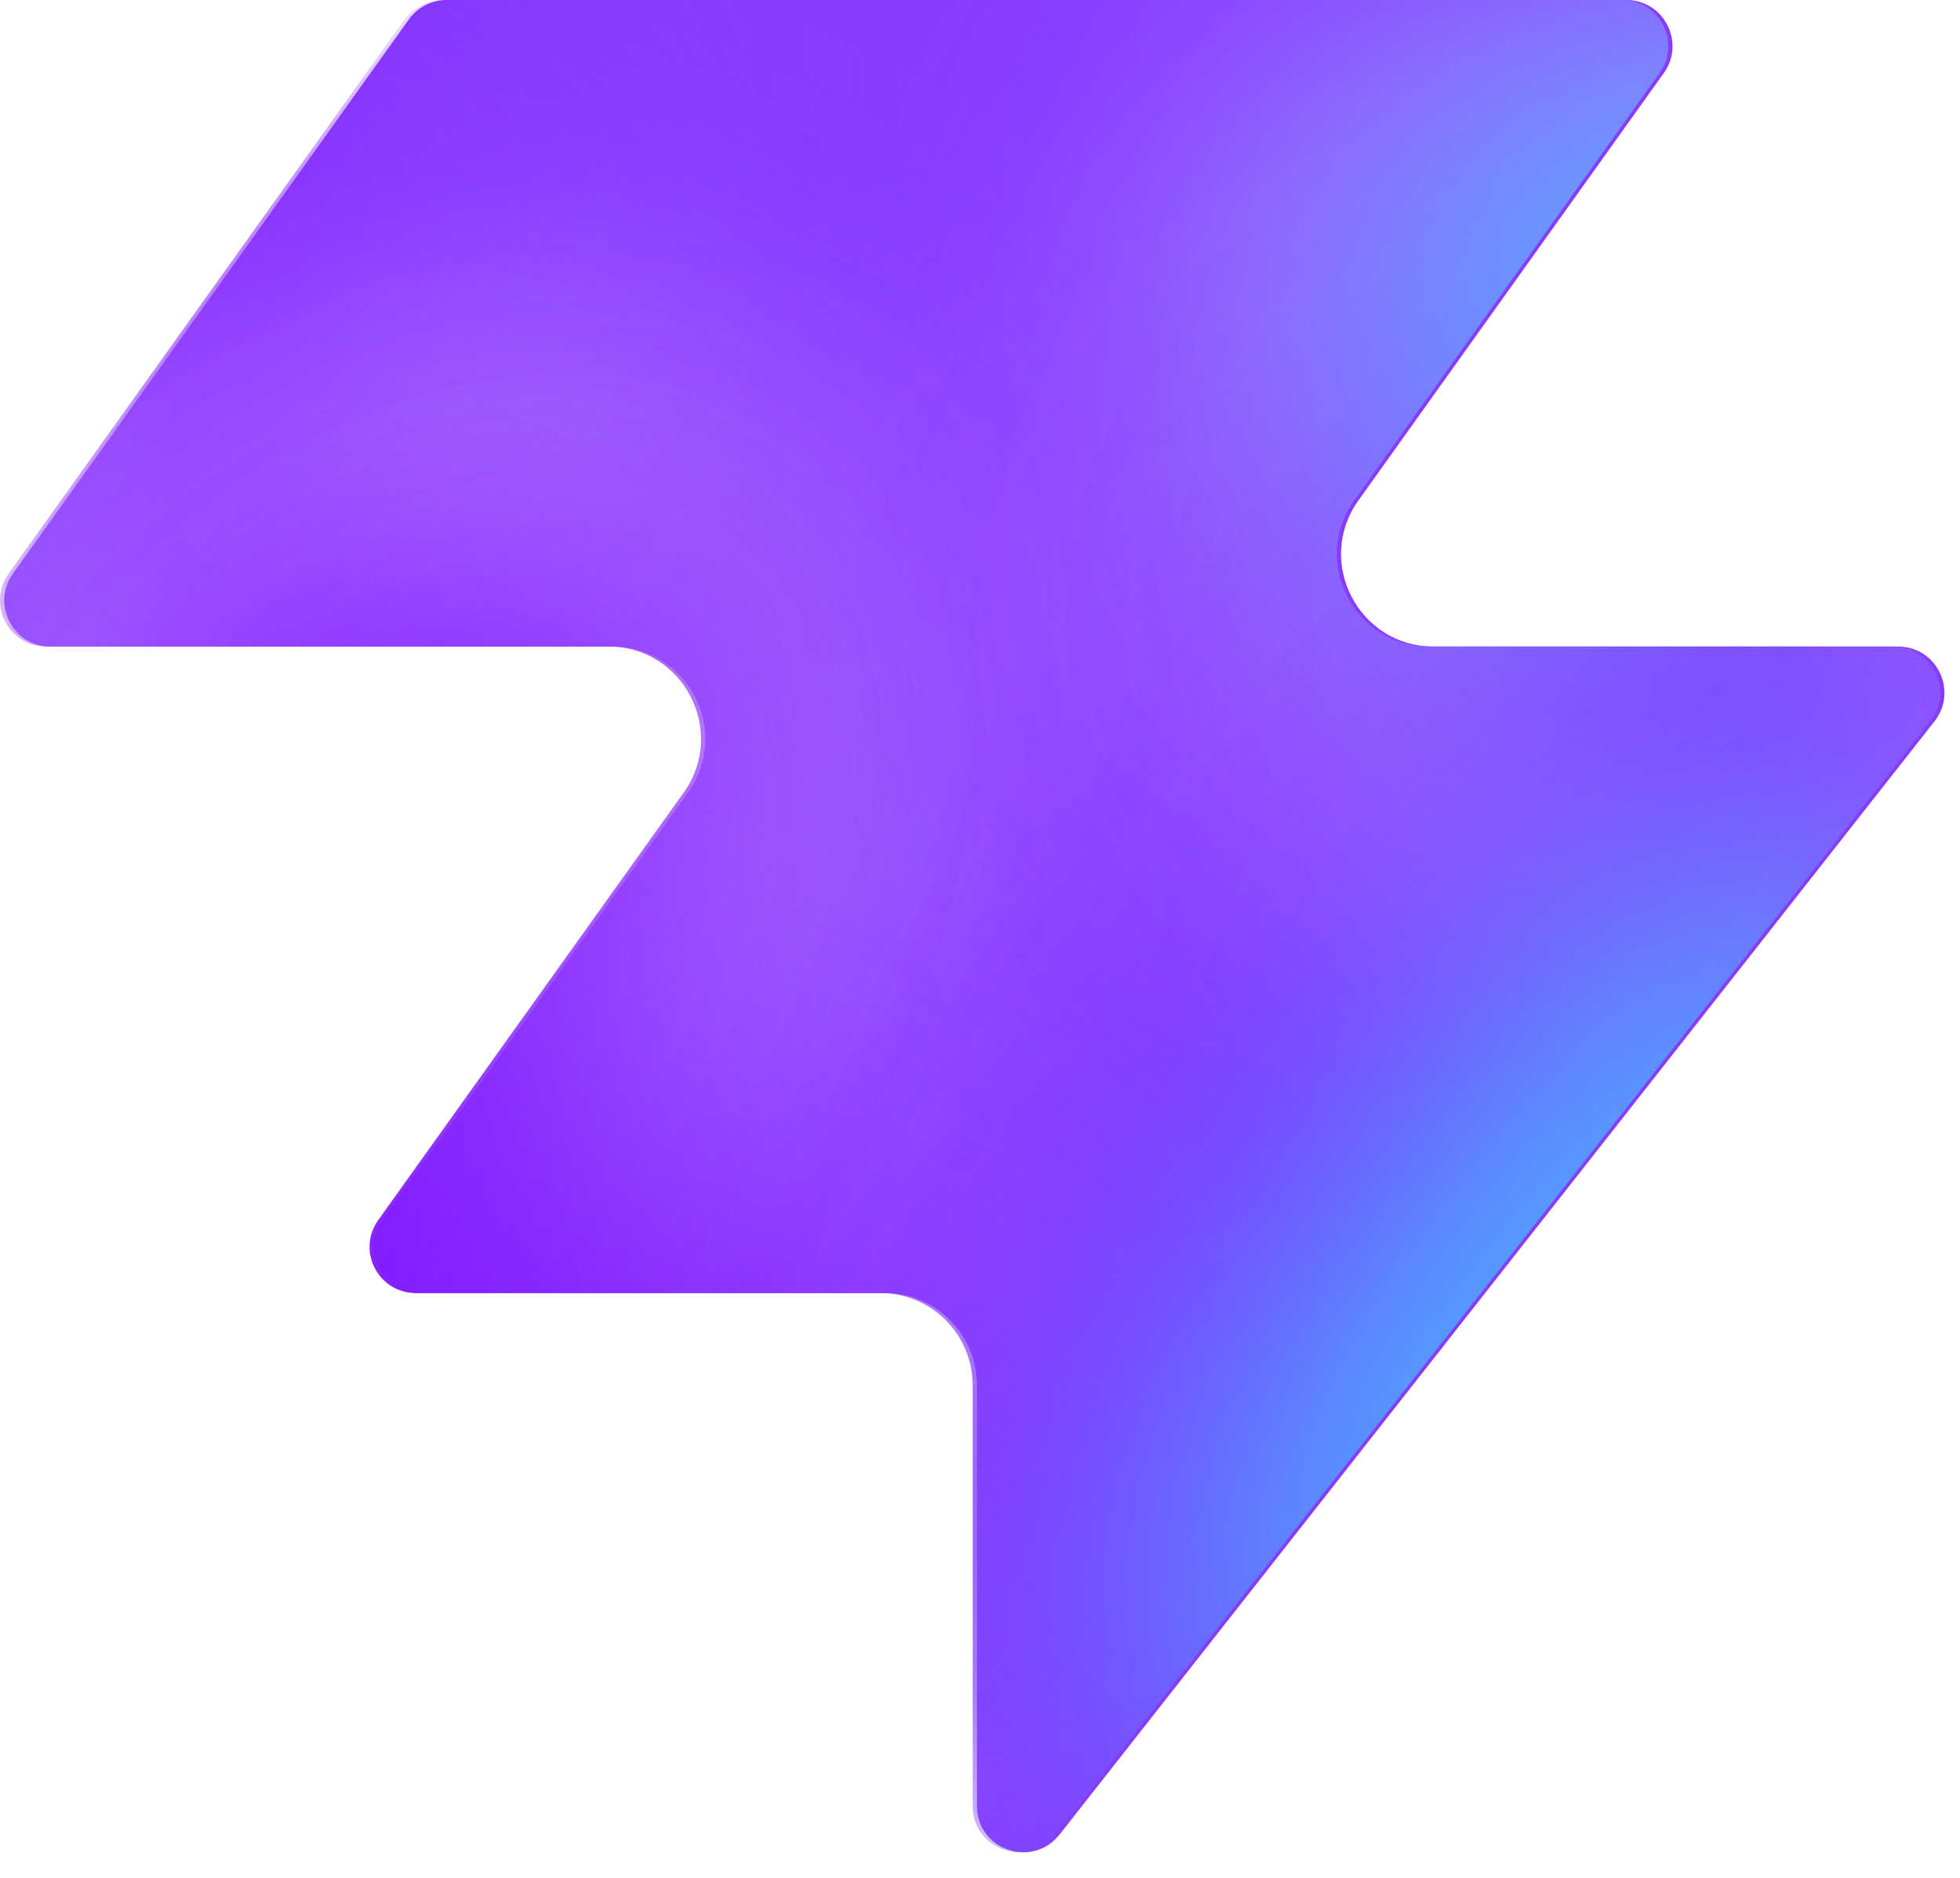
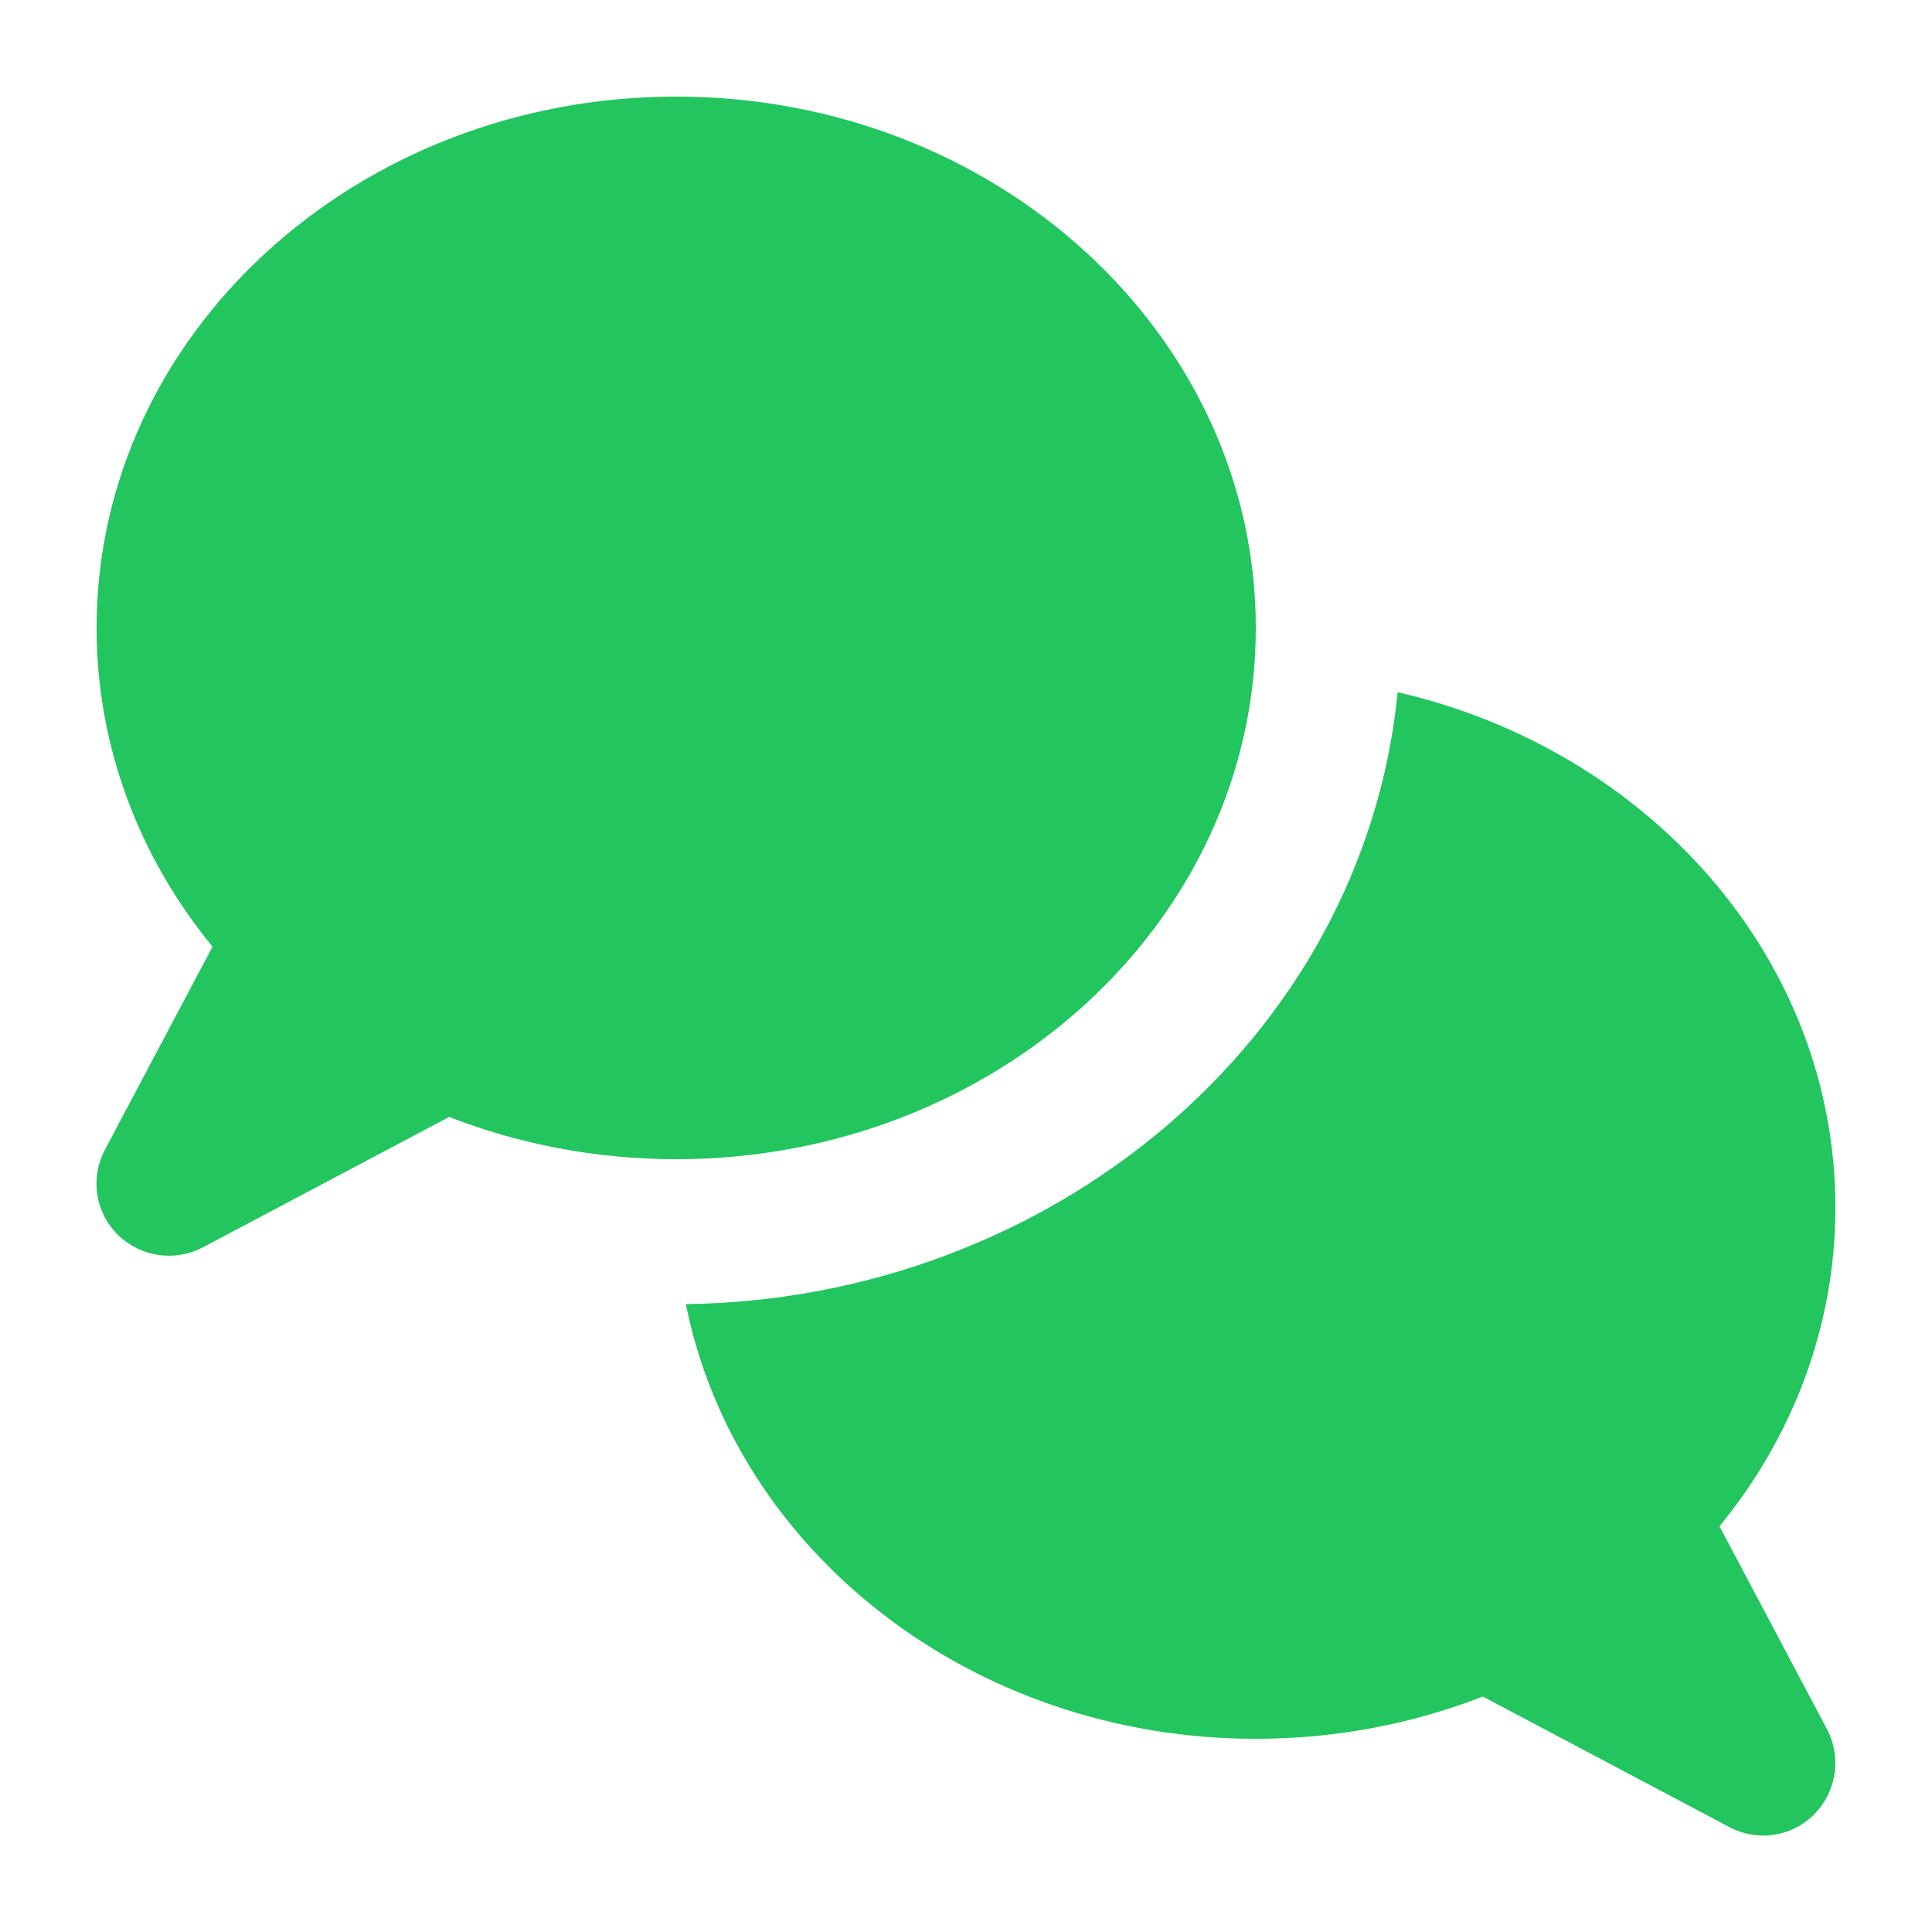
- <svg xmlns="http://www.w3.org/2000/svg" width="48" height="46" fill="none" viewBox="0 0 48 46">
-   <path fill="#863bff" d="M25.946 44.938c-.664.845-2.021.375-2.021-.698V33.937a2.26 2.26 0 0 0-2.262-2.262H10.287c-.92 0-1.456-1.04-.92-1.788l7.48-10.471c1.07-1.497 0-3.578-1.842-3.578H1.237c-.92 0-1.456-1.04-.92-1.788L10.013.474c.214-.297.556-.474.92-.474h28.894c.92 0 1.456 1.04.92 1.788l-7.48 10.471c-1.07 1.498 0 3.579 1.842 3.579h11.377c.943 0 1.473 1.088.89 1.83L25.947 44.94z" style="fill:#863bff;fill:color(display-p3 .525 .23 1);fill-opacity:1" />
-   <mask id="a" width="48" height="46" x="0" y="0" maskUnits="userSpaceOnUse" style="mask-type:alpha">
-     <path fill="#000" d="M25.842 44.938c-.664.844-2.021.375-2.021-.698V33.937a2.26 2.26 0 0 0-2.262-2.262H10.183c-.92 0-1.456-1.04-.92-1.788l7.48-10.471c1.07-1.498 0-3.579-1.842-3.579H1.133c-.92 0-1.456-1.04-.92-1.787L9.91.473c.214-.297.556-.474.92-.474h28.894c.92 0 1.456 1.04.92 1.788l-7.48 10.471c-1.07 1.498 0 3.578 1.842 3.578h11.377c.943 0 1.473 1.088.89 1.832L25.843 44.94z" style="fill:#000;fill-opacity:1" />
-   </mask>
-   <g mask="url(#a)">
-     <g filter="url(#b)">
-       <ellipse cx="5.508" cy="14.704" fill="#ede6ff" rx="5.508" ry="14.704" style="fill:#ede6ff;fill:color(display-p3 .927 .903 1);fill-opacity:1" transform="matrix(.00324 1 1 -.00324 -4.47 31.516)" />
-     </g>
-     <g filter="url(#c)">
-       <ellipse cx="10.399" cy="29.851" fill="#ede6ff" rx="10.399" ry="29.851" style="fill:#ede6ff;fill:color(display-p3 .927 .903 1);fill-opacity:1" transform="matrix(.00324 1 1 -.00324 -39.328 7.883)" />
-     </g>
-     <g filter="url(#d)">
-       <ellipse cx="5.508" cy="30.487" fill="#7e14ff" rx="5.508" ry="30.487" style="fill:#7e14ff;fill:color(display-p3 .492 .077 1);fill-opacity:1" transform="rotate(89.814 -25.913 -14.639)scale(1 -1)" />
-     </g>
-     <g filter="url(#e)">
-       <ellipse cx="5.508" cy="30.599" fill="#7e14ff" rx="5.508" ry="30.599" style="fill:#7e14ff;fill:color(display-p3 .492 .077 1);fill-opacity:1" transform="rotate(89.814 -32.644 -3.334)scale(1 -1)" />
-     </g>
-     <g filter="url(#f)">
-       <ellipse cx="5.508" cy="30.599" fill="#7e14ff" rx="5.508" ry="30.599" style="fill:#7e14ff;fill:color(display-p3 .492 .077 1);fill-opacity:1" transform="matrix(.00324 1 1 -.00324 -34.34 30.47)" />
-     </g>
-     <g filter="url(#g)">
-       <ellipse cx="14.072" cy="22.078" fill="#ede6ff" rx="14.072" ry="22.078" style="fill:#ede6ff;fill:color(display-p3 .927 .903 1);fill-opacity:1" transform="rotate(93.35 24.506 48.493)scale(-1 1)" />
-     </g>
-     <g filter="url(#h)">
-       <ellipse cx="3.47" cy="21.501" fill="#7e14ff" rx="3.47" ry="21.501" style="fill:#7e14ff;fill:color(display-p3 .492 .077 1);fill-opacity:1" transform="rotate(89.009 28.708 47.59)scale(-1 1)" />
-     </g>
-     <g filter="url(#i)">
-       <ellipse cx="3.47" cy="21.501" fill="#7e14ff" rx="3.47" ry="21.501" style="fill:#7e14ff;fill:color(display-p3 .492 .077 1);fill-opacity:1" transform="rotate(89.009 28.708 47.59)scale(-1 1)" />
-     </g>
-     <g filter="url(#j)">
-       <ellipse cx=".387" cy="8.972" fill="#7e14ff" rx="4.407" ry="29.108" style="fill:#7e14ff;fill:color(display-p3 .492 .077 1);fill-opacity:1" transform="rotate(39.51 .387 8.972)" />
-     </g>
-     <g filter="url(#k)">
-       <ellipse cx="47.523" cy="-6.092" fill="#7e14ff" rx="4.407" ry="29.108" style="fill:#7e14ff;fill:color(display-p3 .492 .077 1);fill-opacity:1" transform="rotate(37.892 47.523 -6.092)" />
-     </g>
-     <g filter="url(#l)">
-       <ellipse cx="41.412" cy="6.333" fill="#47bfff" rx="5.971" ry="9.665" style="fill:#47bfff;fill:color(display-p3 .28 .748 1);fill-opacity:1" transform="rotate(37.892 41.412 6.333)" />
-     </g>
-     <g filter="url(#m)">
-       <ellipse cx="-1.879" cy="38.332" fill="#7e14ff" rx="4.407" ry="29.108" style="fill:#7e14ff;fill:color(display-p3 .492 .077 1);fill-opacity:1" transform="rotate(37.892 -1.88 38.332)" />
-     </g>
-     <g filter="url(#n)">
-       <ellipse cx="-1.879" cy="38.332" fill="#7e14ff" rx="4.407" ry="29.108" style="fill:#7e14ff;fill:color(display-p3 .492 .077 1);fill-opacity:1" transform="rotate(37.892 -1.88 38.332)" />
-     </g>
-     <g filter="url(#o)">
-       <ellipse cx="35.651" cy="29.907" fill="#7e14ff" rx="4.407" ry="29.108" style="fill:#7e14ff;fill:color(display-p3 .492 .077 1);fill-opacity:1" transform="rotate(37.892 35.651 29.907)" />
-     </g>
-     <g filter="url(#p)">
-       <ellipse cx="38.418" cy="32.4" fill="#47bfff" rx="5.971" ry="15.297" style="fill:#47bfff;fill:color(display-p3 .28 .748 1);fill-opacity:1" transform="rotate(37.892 38.418 32.4)" />
-     </g>
-   </g>
-   <defs>
-     <filter id="b" width="60.045" height="41.654" x="-19.77" y="16.149" color-interpolation-filters="sRGB" filterUnits="userSpaceOnUse">
-       <feFlood flood-opacity="0" result="BackgroundImageFix" />
-       <feBlend in="SourceGraphic" in2="BackgroundImageFix" result="shape" />
-       <feGaussianBlur result="effect1_foregroundBlur_2002_17158" stdDeviation="7.659" />
-     </filter>
-     <filter id="c" width="90.34" height="51.437" x="-54.613" y="-7.533" color-interpolation-filters="sRGB" filterUnits="userSpaceOnUse">
-       <feFlood flood-opacity="0" result="BackgroundImageFix" />
-       <feBlend in="SourceGraphic" in2="BackgroundImageFix" result="shape" />
-       <feGaussianBlur result="effect1_foregroundBlur_2002_17158" stdDeviation="7.659" />
-     </filter>
-     <filter id="d" width="79.355" height="29.4" x="-49.64" y="2.03" color-interpolation-filters="sRGB" filterUnits="userSpaceOnUse">
-       <feFlood flood-opacity="0" result="BackgroundImageFix" />
-       <feBlend in="SourceGraphic" in2="BackgroundImageFix" result="shape" />
-       <feGaussianBlur result="effect1_foregroundBlur_2002_17158" stdDeviation="4.596" />
-     </filter>
-     <filter id="e" width="79.579" height="29.4" x="-45.045" y="20.029" color-interpolation-filters="sRGB" filterUnits="userSpaceOnUse">
-       <feFlood flood-opacity="0" result="BackgroundImageFix" />
-       <feBlend in="SourceGraphic" in2="BackgroundImageFix" result="shape" />
-       <feGaussianBlur result="effect1_foregroundBlur_2002_17158" stdDeviation="4.596" />
-     </filter>
-     <filter id="f" width="79.579" height="29.4" x="-43.513" y="21.178" color-interpolation-filters="sRGB" filterUnits="userSpaceOnUse">
-       <feFlood flood-opacity="0" result="BackgroundImageFix" />
-       <feBlend in="SourceGraphic" in2="BackgroundImageFix" result="shape" />
-       <feGaussianBlur result="effect1_foregroundBlur_2002_17158" stdDeviation="4.596" />
-     </filter>
-     <filter id="g" width="74.749" height="58.852" x="15.756" y="-17.901" color-interpolation-filters="sRGB" filterUnits="userSpaceOnUse">
-       <feFlood flood-opacity="0" result="BackgroundImageFix" />
-       <feBlend in="SourceGraphic" in2="BackgroundImageFix" result="shape" />
-       <feGaussianBlur result="effect1_foregroundBlur_2002_17158" stdDeviation="7.659" />
-     </filter>
-     <filter id="h" width="61.377" height="25.362" x="23.548" y="2.284" color-interpolation-filters="sRGB" filterUnits="userSpaceOnUse">
-       <feFlood flood-opacity="0" result="BackgroundImageFix" />
-       <feBlend in="SourceGraphic" in2="BackgroundImageFix" result="shape" />
-       <feGaussianBlur result="effect1_foregroundBlur_2002_17158" stdDeviation="4.596" />
-     </filter>
-     <filter id="i" width="61.377" height="25.362" x="23.548" y="2.284" color-interpolation-filters="sRGB" filterUnits="userSpaceOnUse">
-       <feFlood flood-opacity="0" result="BackgroundImageFix" />
-       <feBlend in="SourceGraphic" in2="BackgroundImageFix" result="shape" />
-       <feGaussianBlur result="effect1_foregroundBlur_2002_17158" stdDeviation="4.596" />
-     </filter>
-     <filter id="j" width="56.045" height="63.649" x="-27.636" y="-22.853" color-interpolation-filters="sRGB" filterUnits="userSpaceOnUse">
-       <feFlood flood-opacity="0" result="BackgroundImageFix" />
-       <feBlend in="SourceGraphic" in2="BackgroundImageFix" result="shape" />
-       <feGaussianBlur result="effect1_foregroundBlur_2002_17158" stdDeviation="4.596" />
-     </filter>
-     <filter id="k" width="54.814" height="64.646" x="20.116" y="-38.415" color-interpolation-filters="sRGB" filterUnits="userSpaceOnUse">
-       <feFlood flood-opacity="0" result="BackgroundImageFix" />
-       <feBlend in="SourceGraphic" in2="BackgroundImageFix" result="shape" />
-       <feGaussianBlur result="effect1_foregroundBlur_2002_17158" stdDeviation="4.596" />
-     </filter>
-     <filter id="l" width="33.541" height="35.313" x="24.641" y="-11.323" color-interpolation-filters="sRGB" filterUnits="userSpaceOnUse">
-       <feFlood flood-opacity="0" result="BackgroundImageFix" />
-       <feBlend in="SourceGraphic" in2="BackgroundImageFix" result="shape" />
-       <feGaussianBlur result="effect1_foregroundBlur_2002_17158" stdDeviation="4.596" />
-     </filter>
-     <filter id="m" width="54.814" height="64.646" x="-29.286" y="6.009" color-interpolation-filters="sRGB" filterUnits="userSpaceOnUse">
-       <feFlood flood-opacity="0" result="BackgroundImageFix" />
-       <feBlend in="SourceGraphic" in2="BackgroundImageFix" result="shape" />
-       <feGaussianBlur result="effect1_foregroundBlur_2002_17158" stdDeviation="4.596" />
-     </filter>
-     <filter id="n" width="54.814" height="64.646" x="-29.286" y="6.009" color-interpolation-filters="sRGB" filterUnits="userSpaceOnUse">
-       <feFlood flood-opacity="0" result="BackgroundImageFix" />
-       <feBlend in="SourceGraphic" in2="BackgroundImageFix" result="shape" />
-       <feGaussianBlur result="effect1_foregroundBlur_2002_17158" stdDeviation="4.596" />
-     </filter>
-     <filter id="o" width="54.814" height="64.646" x="8.244" y="-2.416" color-interpolation-filters="sRGB" filterUnits="userSpaceOnUse">
-       <feFlood flood-opacity="0" result="BackgroundImageFix" />
-       <feBlend in="SourceGraphic" in2="BackgroundImageFix" result="shape" />
-       <feGaussianBlur result="effect1_foregroundBlur_2002_17158" stdDeviation="4.596" />
-     </filter>
-     <filter id="p" width="39.409" height="43.623" x="18.713" y="10.588" color-interpolation-filters="sRGB" filterUnits="userSpaceOnUse">
-       <feFlood flood-opacity="0" result="BackgroundImageFix" />
-       <feBlend in="SourceGraphic" in2="BackgroundImageFix" result="shape" />
-       <feGaussianBlur result="effect1_foregroundBlur_2002_17158" stdDeviation="4.596" />
-     </filter>
-   </defs>
+ <svg xmlns="http://www.w3.org/2000/svg" viewBox="0 0 640 640" fill="#22C55E">
+   <path d="M416 208C416 305.2 330 384 224 384C197.3 384 171.9 379 148.8 370L67.2 413.2C57.9 418.1 46.5 416.4 39 409C31.5 401.6 29.8 390.1 34.8 380.8L70.4 313.6C46.3 284.2 32 247.6 32 208C32 110.8 118 32 224 32C330 32 416 110.8 416 208zM416 576C321.9 576 243.6 513.9 227.2 432C347.2 430.5 451.5 345.1 463 229.3C546.3 248.5 608 317.6 608 400C608 439.6 593.7 476.2 569.6 505.6L605.2 572.8C610.1 582.1 608.4 593.5 601 601C593.6 608.5 582.1 610.2 572.8 605.2L491.2 562C468.1 571 442.7 576 416 576z" />
</svg>
